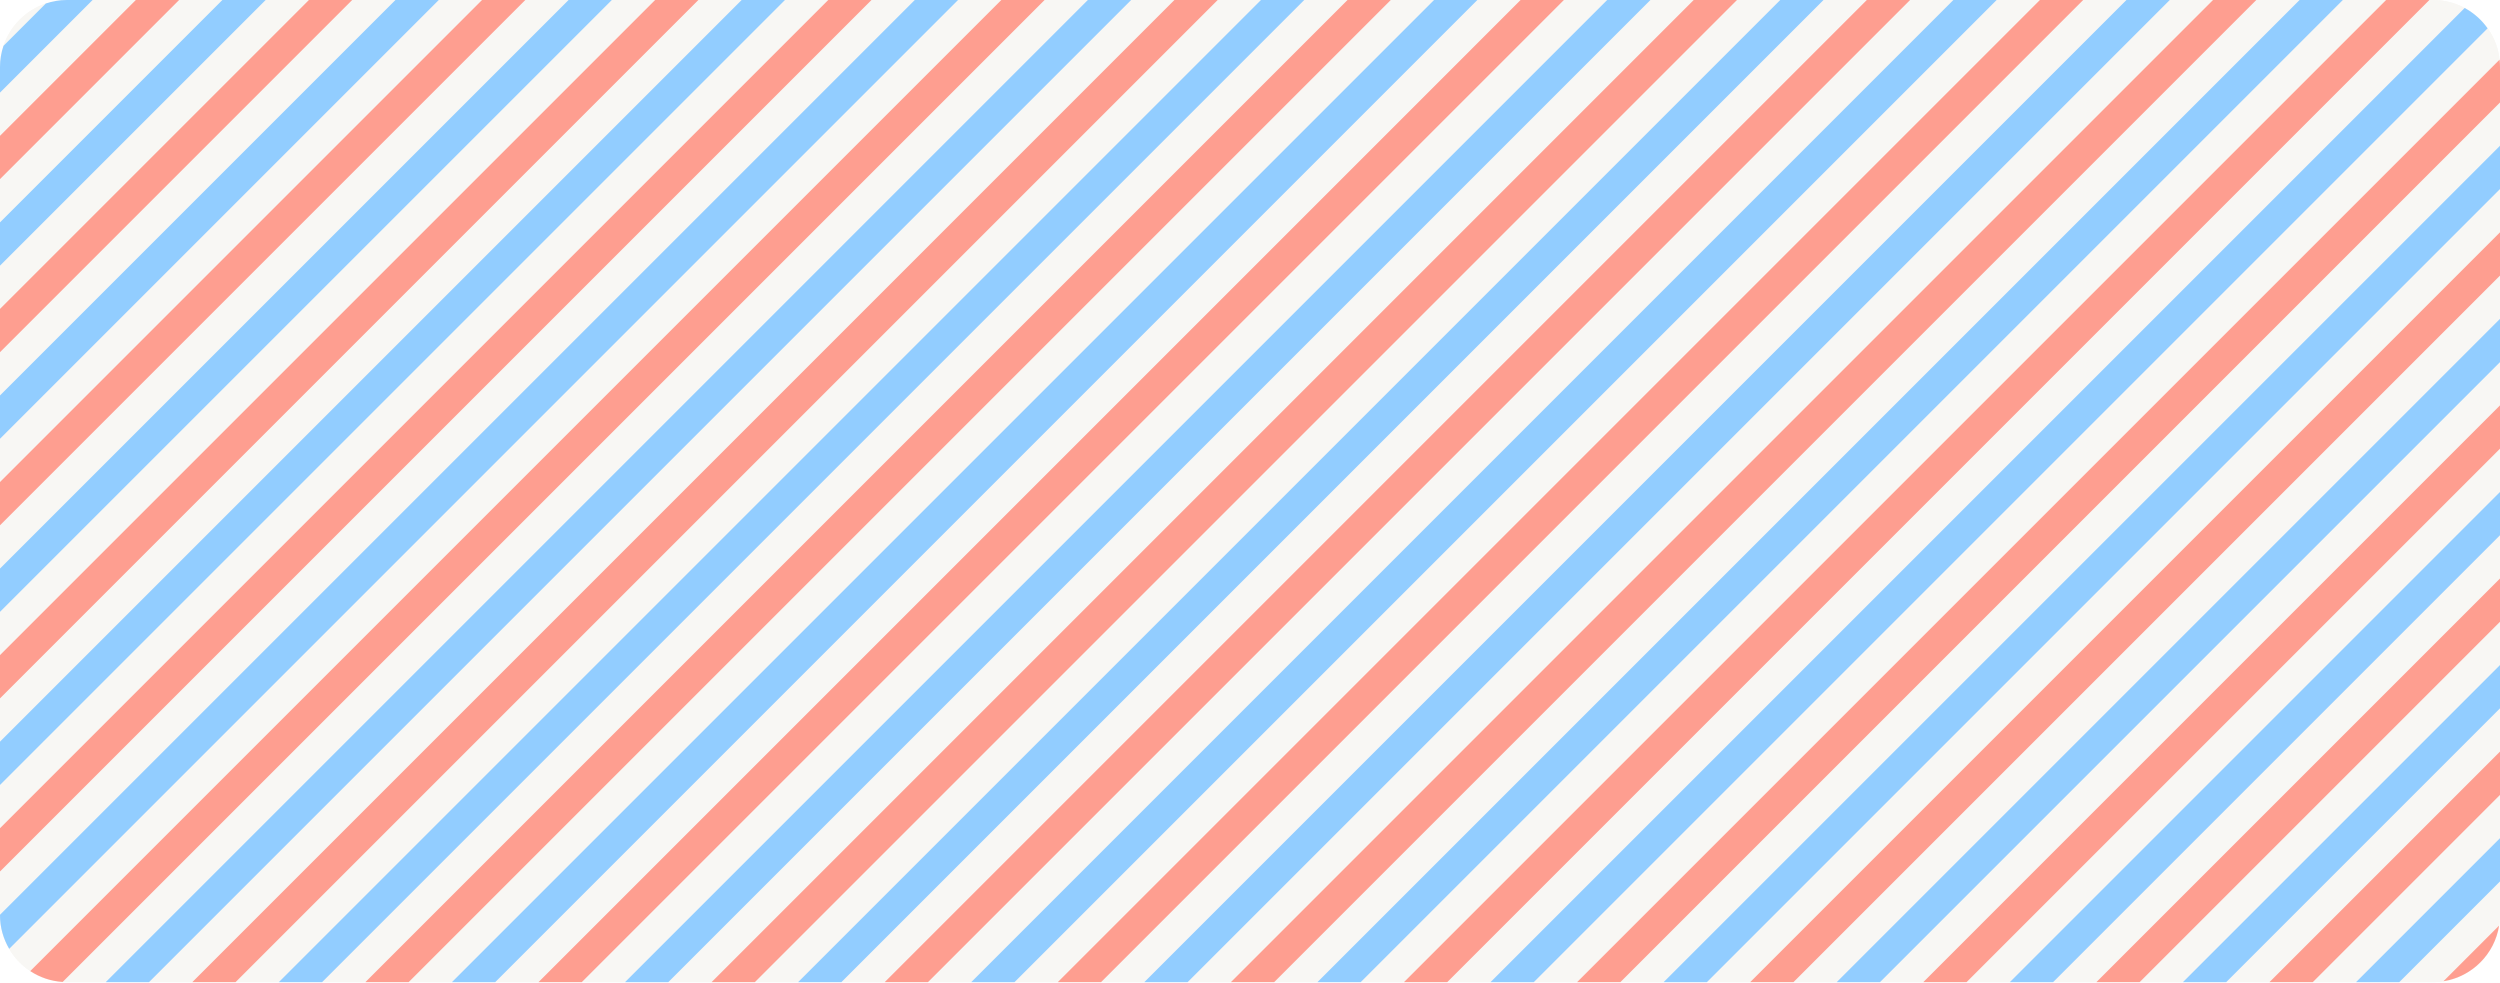
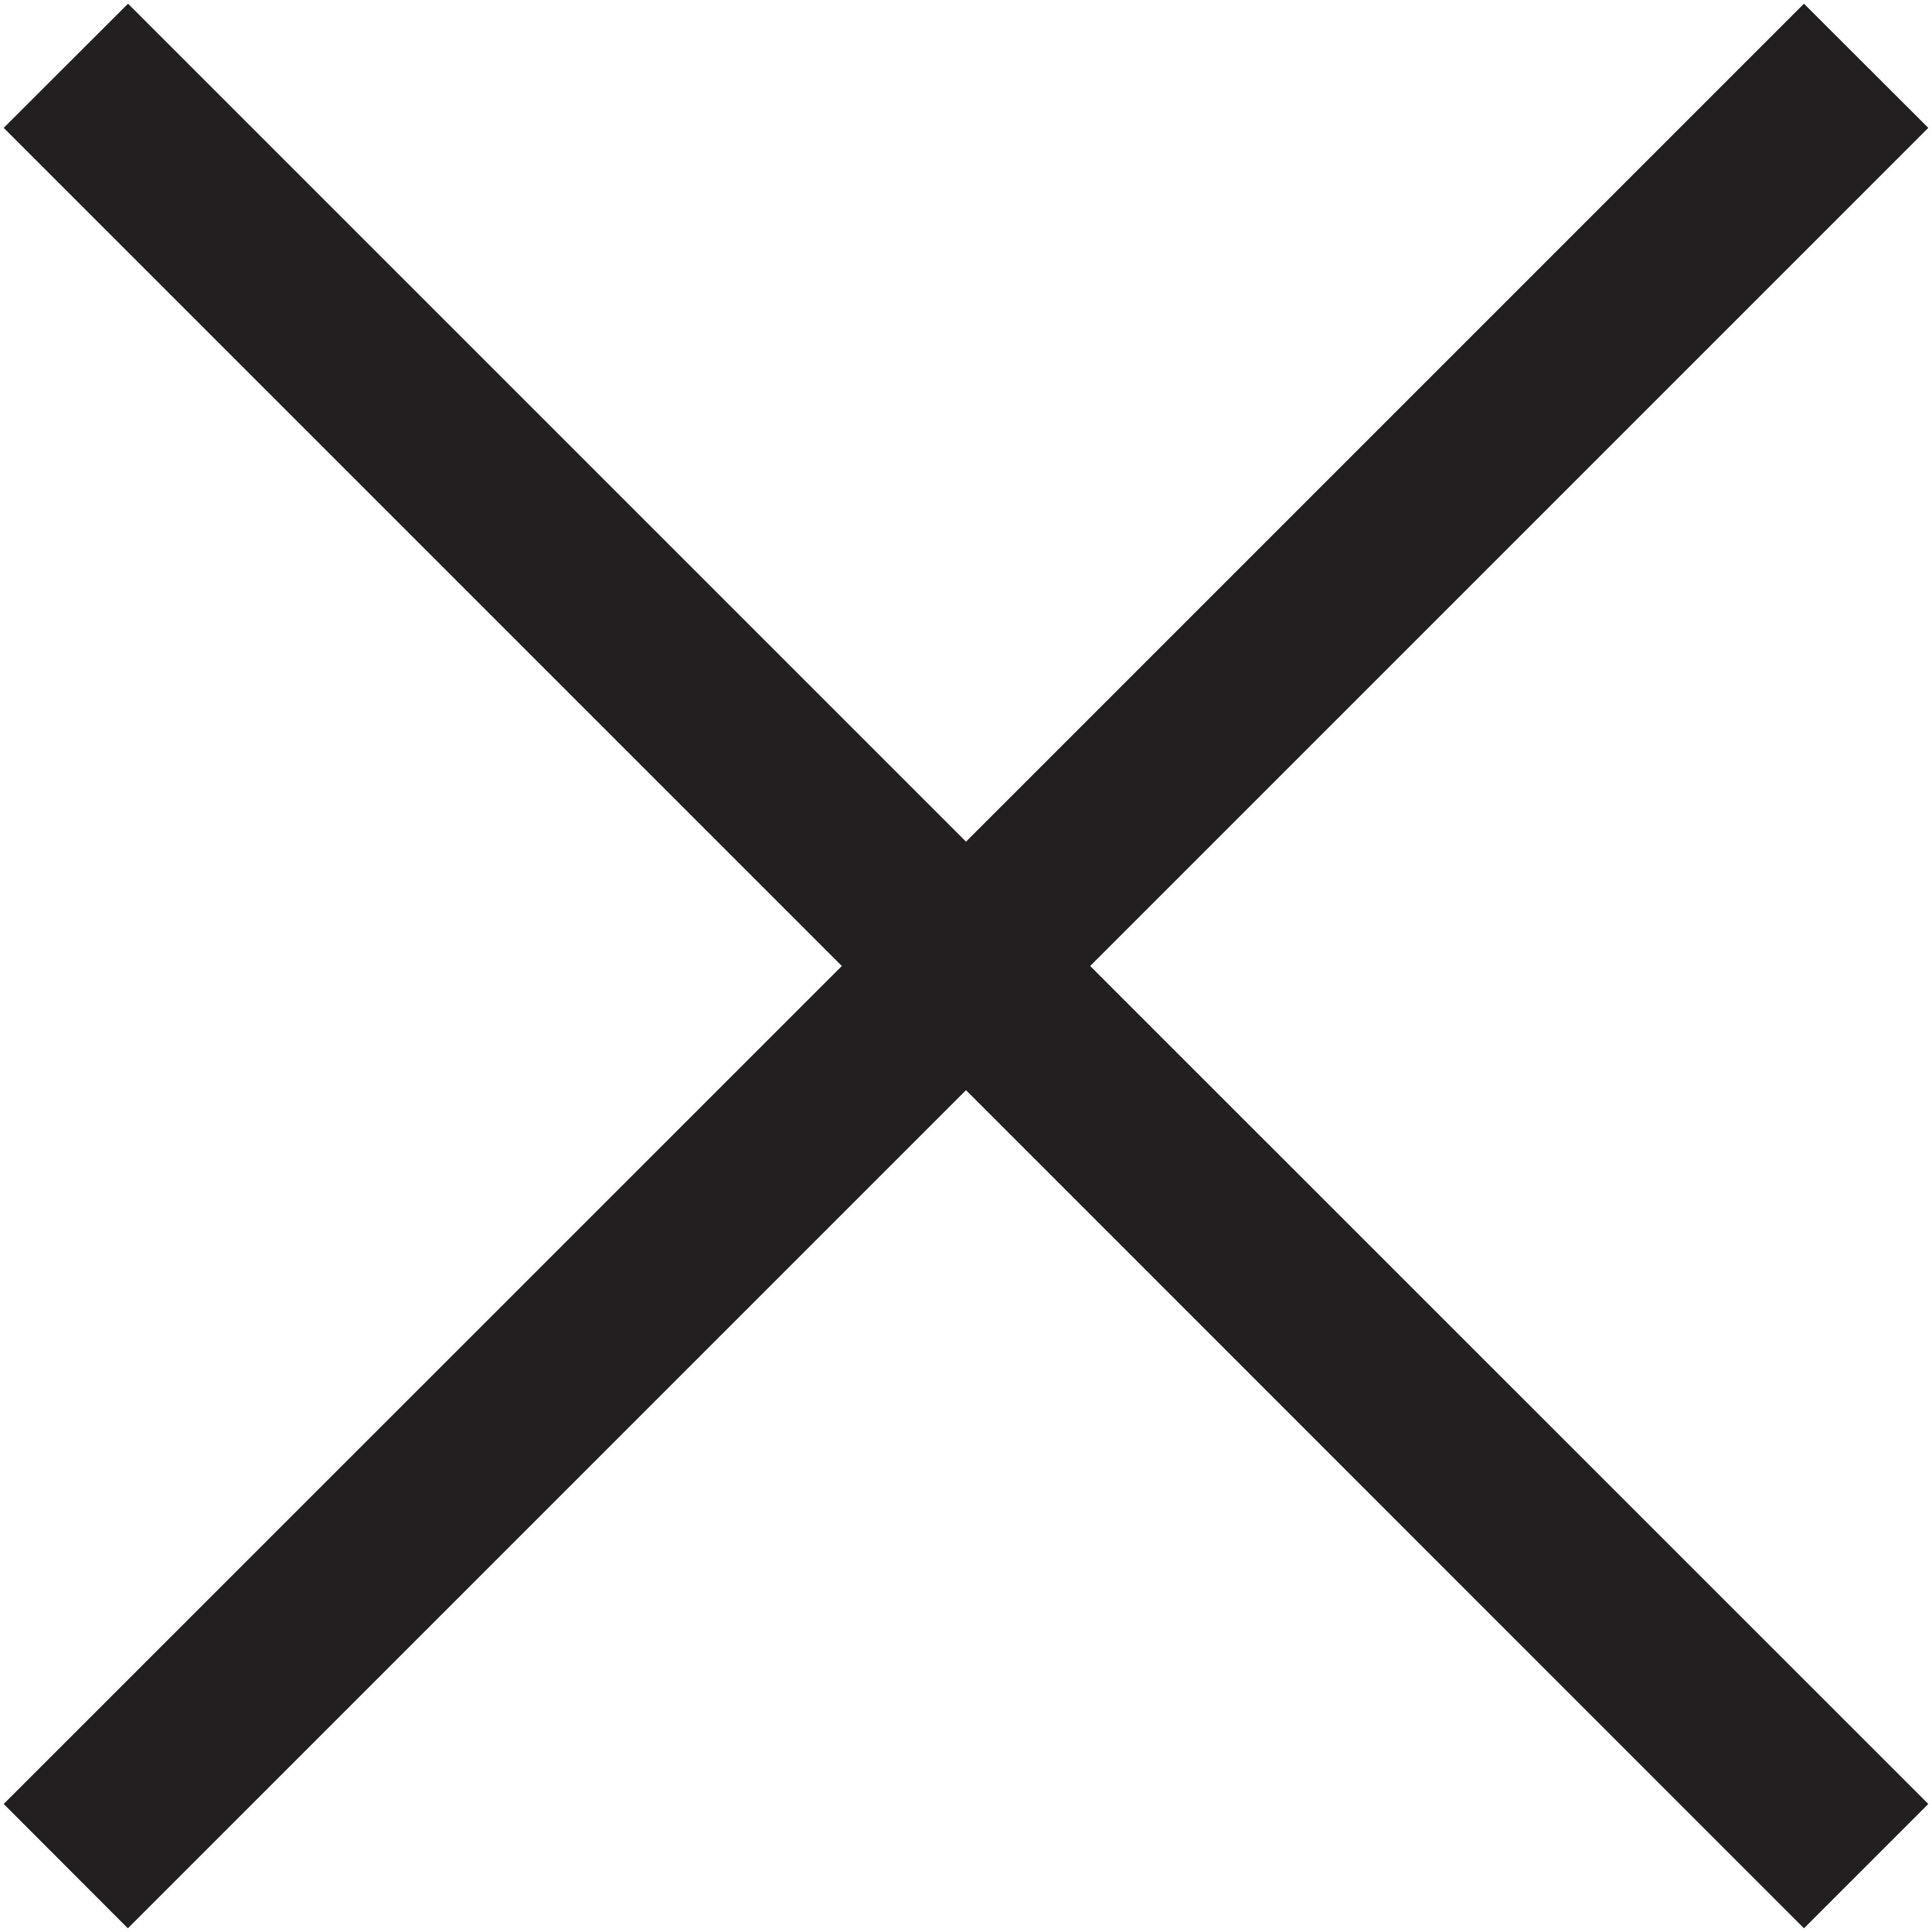
- <svg xmlns="http://www.w3.org/2000/svg" width="560" height="220" viewBox="0 0 560 220">
-   <path fill="#F8F7F4" d="M560 205c0 8.25-6.75 15-15 15H15c-8.25 0-15-6.75-15-15V15C0 6.75 6.75 0 15 0h530c8.25 0 15 6.75 15 15v190z" />
-   <g fill="#F8F7F4">
-     <path d="M545 0H20.729L0 20.729V205c0 8.25 6.75 15 15 15h530c8.25 0 15-6.75 15-15V15c0-8.25-6.75-15-15-15zM10.246.79A15.107 15.107 0 0 0 .79 10.246L10.246.79z" />
-   </g>
-   <path fill="#92CDFF" d="M20.741 0H15c-1.655 0-3.245.283-4.737.784L.784 10.263A14.848 14.848 0 0 0 0 15v5.741L20.741 0z" />
-   <path fill="#FE9E90" d="M0 40.116L40.116 0h-9.693L0 30.423z" />
-   <path fill="#92CDFF" d="M0 59.504L59.504 0h-9.693L0 49.811z" />
-   <path fill="#FE9E90" d="M0 78.891L78.891 0h-9.694L0 69.197z" />
-   <path fill="#92CDFF" d="M0 98.278L98.278 0h-9.694L0 88.584z" />
-   <path fill="#FE9E90" d="M0 117.665L117.665 0h-9.694L0 107.971z" />
-   <path fill="#92CDFF" d="M0 137.052L137.052 0h-9.694L0 127.358z" />
-   <path fill="#FE9E90" d="M0 156.438L156.438 0h-9.693L0 146.745z" />
-   <path fill="#92CDFF" d="M0 175.826L175.826 0h-9.693L0 166.134z" />
-   <path fill="#FE9E90" d="M0 195.213L195.213 0h-9.693L0 185.521z" />
-   <path fill="#92CDFF" d="M204.907 0L0 204.907V205c0 2.746.761 5.317 2.063 7.538L214.601 0h-9.694z" />
-   <path fill="#FE9E90" d="M14.036 219.951L233.987 0h-9.694L6.775 217.519a14.889 14.889 0 0 0 7.261 2.432z" />
-   <path fill="#92CDFF" d="M33.375 220l220-220h-9.695L23.681 220z" />
-   <path fill="#FE9E90" d="M52.762 220l220-220h-9.695L43.068 220z" />
-   <path fill="#92CDFF" d="M72.149 220L292.148 0h-9.694L62.455 220z" />
-   <path fill="#FE9E90" d="M91.536 220L311.535 0h-9.693l-220 220z" />
-   <path fill="#92CDFF" d="M110.923 220l220-220h-9.694l-220 220z" />
-   <path fill="#FE9E90" d="M130.31 220l220-220h-9.695L120.616 220z" />
-   <path fill="#92CDFF" d="M149.697 220L369.696 0h-9.693l-220 220z" />
-   <path fill="#FE9E90" d="M169.084 220L389.083 0h-9.692L159.39 220z" />
-   <path fill="#92CDFF" d="M188.471 220L408.472 0h-9.695l-220 220z" />
-   <path fill="#FE9E90" d="M207.858 220L427.857 0h-9.693L198.165 220z" />
-   <path fill="#92CDFF" d="M227.246 220L447.247 0h-9.695l-220 220z" />
-   <path fill="#FE9E90" d="M246.632 220L466.633 0h-9.695l-220 220z" />
-   <path fill="#92CDFF" d="M266.021 220l220-220h-9.696l-220 220z" />
-   <path fill="#FE9E90" d="M285.406 220l220-220h-9.693l-220 220z" />
-   <path fill="#92CDFF" d="M304.794 220l220-220H515.1l-220 220z" />
-   <path fill="#FE9E90" d="M324.181 220l220-220h-9.695l-220 220z" />
-   <path fill="#92CDFF" d="M343.568 220L557.22 6.349a15.177 15.177 0 0 0-5.137-4.557L333.874 220h9.694z" />
-   <path fill="#FE9E90" d="M362.955 220L560 22.955V15c0-.555-.036-1.102-.096-1.642L353.262 220h9.693z" />
-   <path fill="#92CDFF" d="M382.342 220L560 42.342v-9.694L372.648 220z" />
-   <path fill="#FE9E90" d="M401.729 220L560 61.729v-9.692L392.036 220z" />
-   <path fill="#92CDFF" d="M421.117 220L560 81.118v-9.696L411.423 220z" />
-   <path fill="#FE9E90" d="M440.504 220L560 100.504v-9.695L430.81 220z" />
-   <path fill="#92CDFF" d="M459.892 220L560 119.892v-9.696L450.196 220z" />
-   <path fill="#FE9E90" d="M479.278 220L560 139.278v-9.695L469.583 220z" />
-   <path fill="#92CDFF" d="M498.665 220L560 158.665v-9.693L488.972 220z" />
-   <path fill="#FE9E90" d="M518.052 220L560 178.052v-9.695L508.357 220z" />
-   <path fill="#92CDFF" d="M537.438 220L560 197.438v-9.692L527.746 220z" />
-   <path fill="#FE9E90" d="M559.798 207.335l-12.463 12.463c6.386-1.011 11.452-6.077 12.463-12.463z" />
+ <svg xmlns="http://www.w3.org/2000/svg" width="11" height="11" viewBox="0 0 11 11">
+   <path fill="#231F20" d="M10.979.728l-.708-.707L5.5 4.792.729.021.021.728 4.793 5.5.021 10.271l.707.708L5.5 6.207l4.771 4.772.708-.708L6.207 5.5z" />
</svg>
